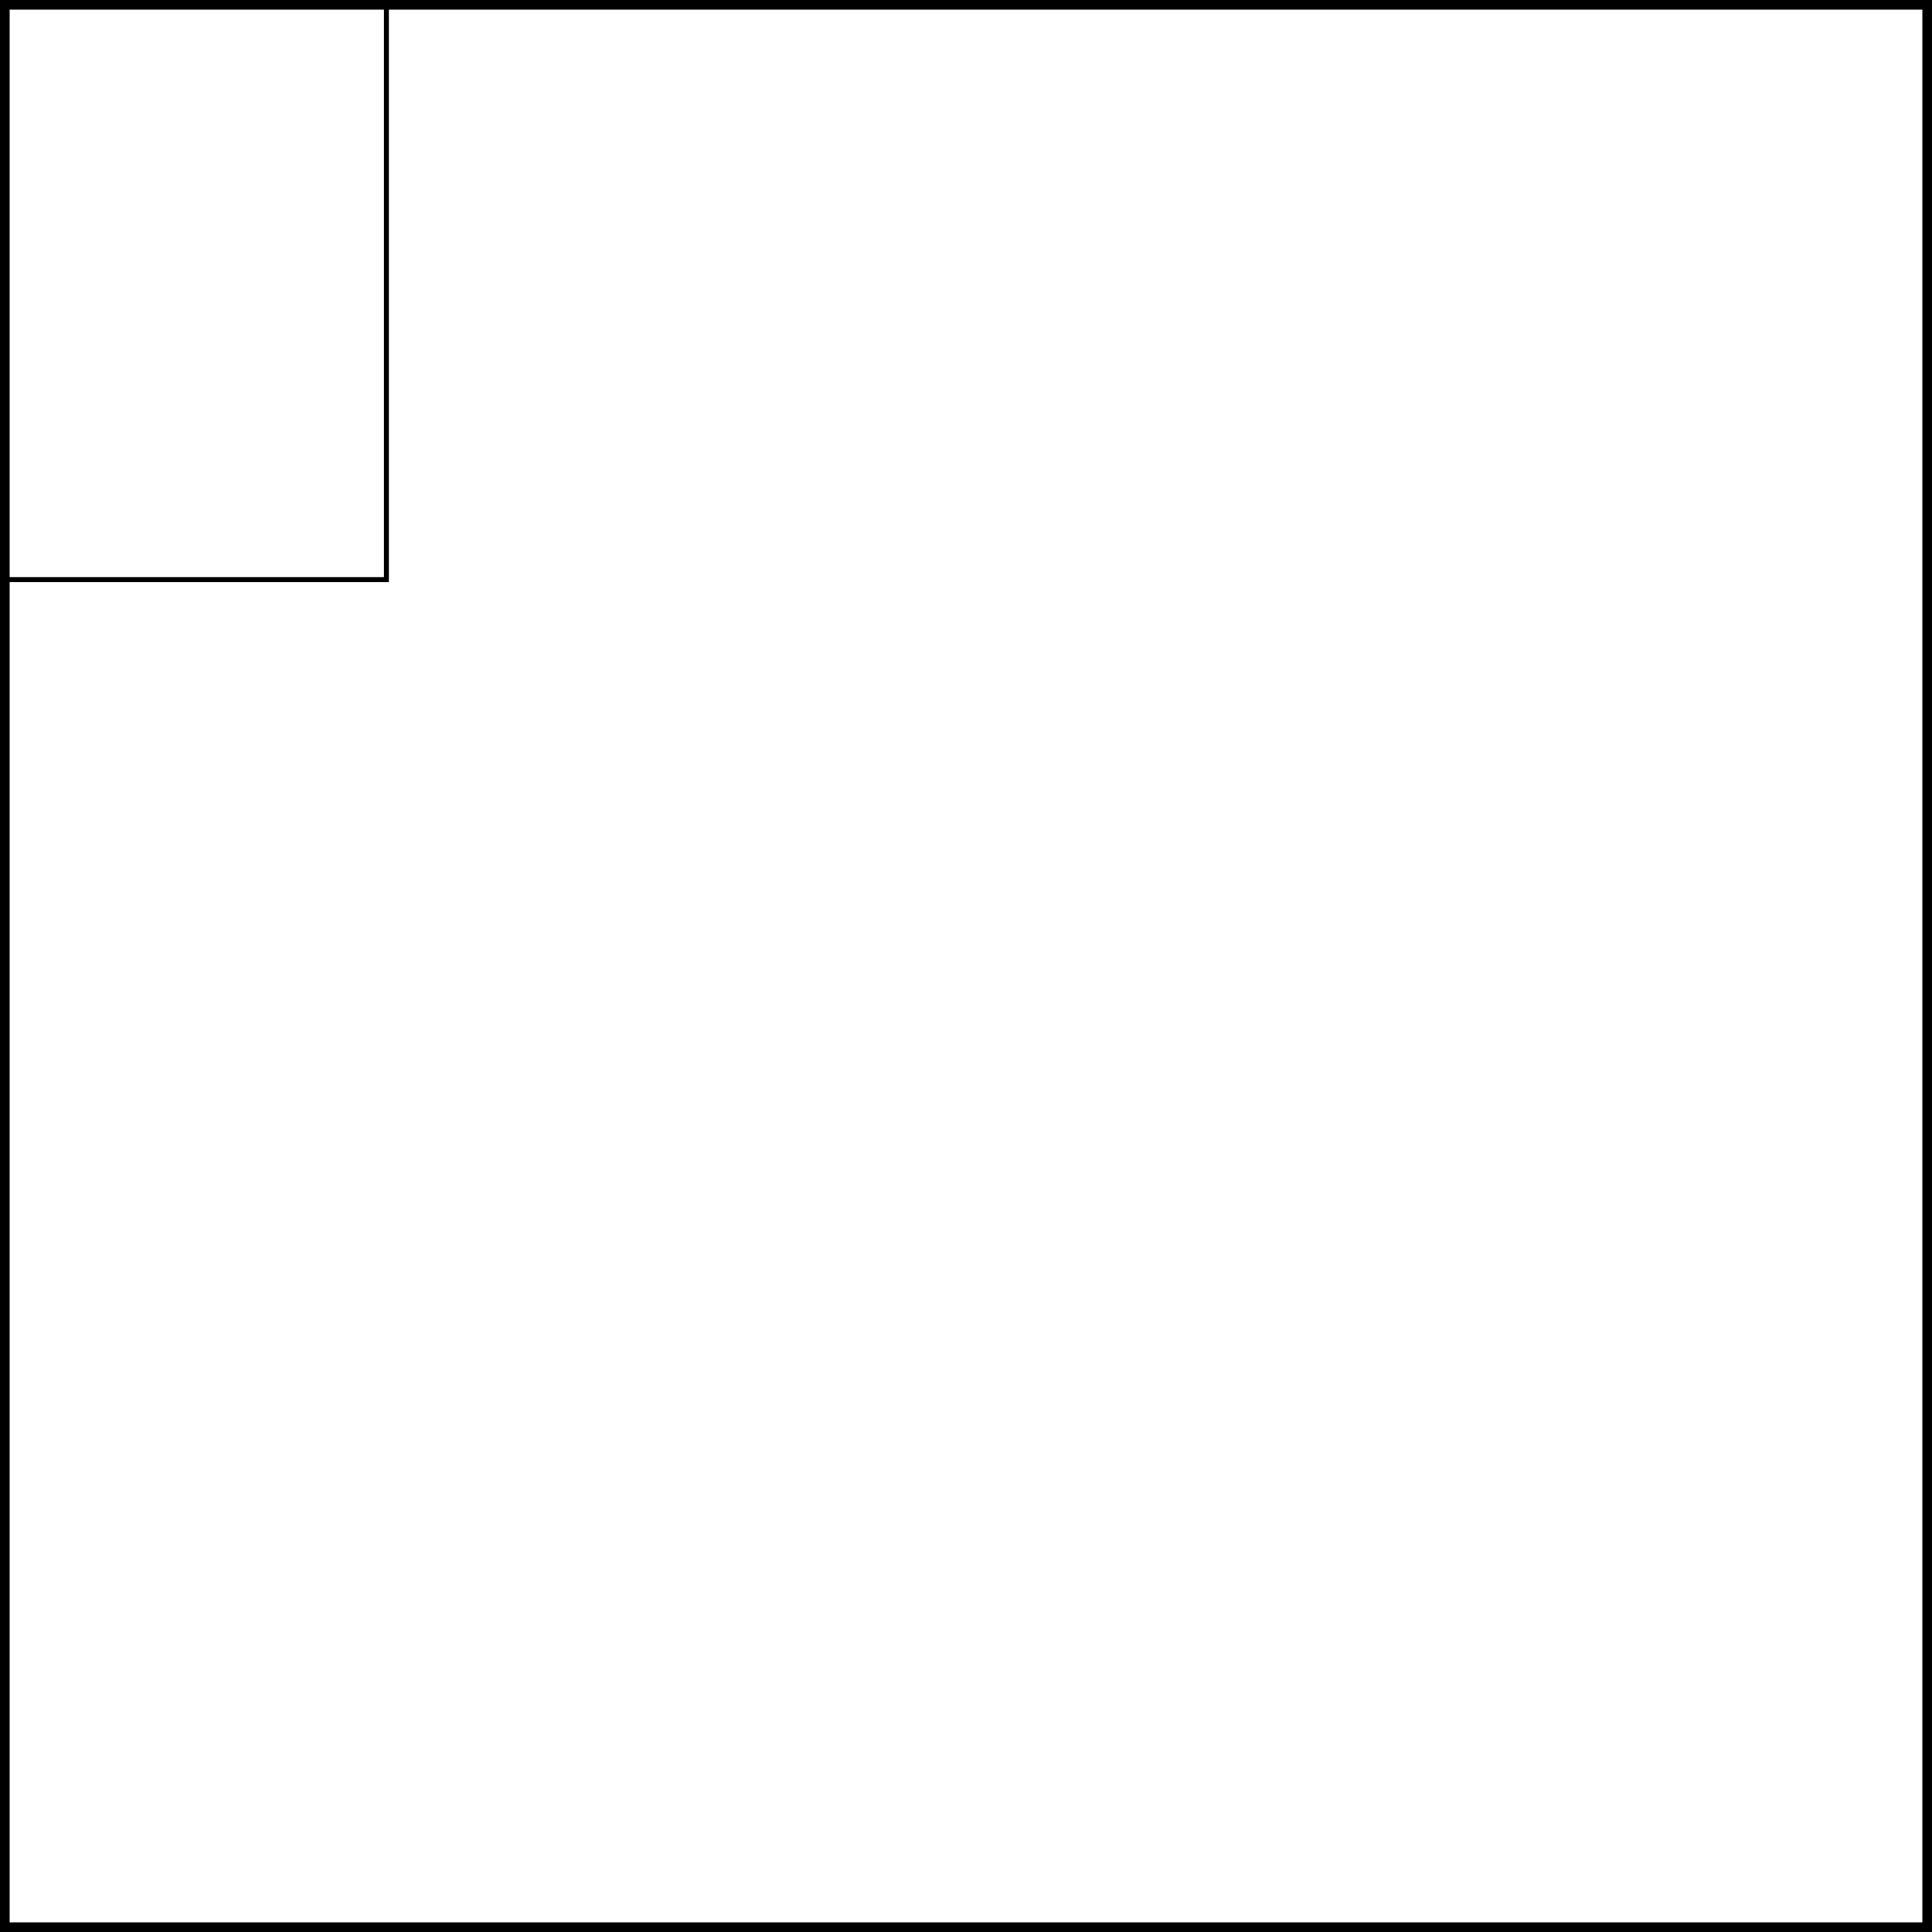
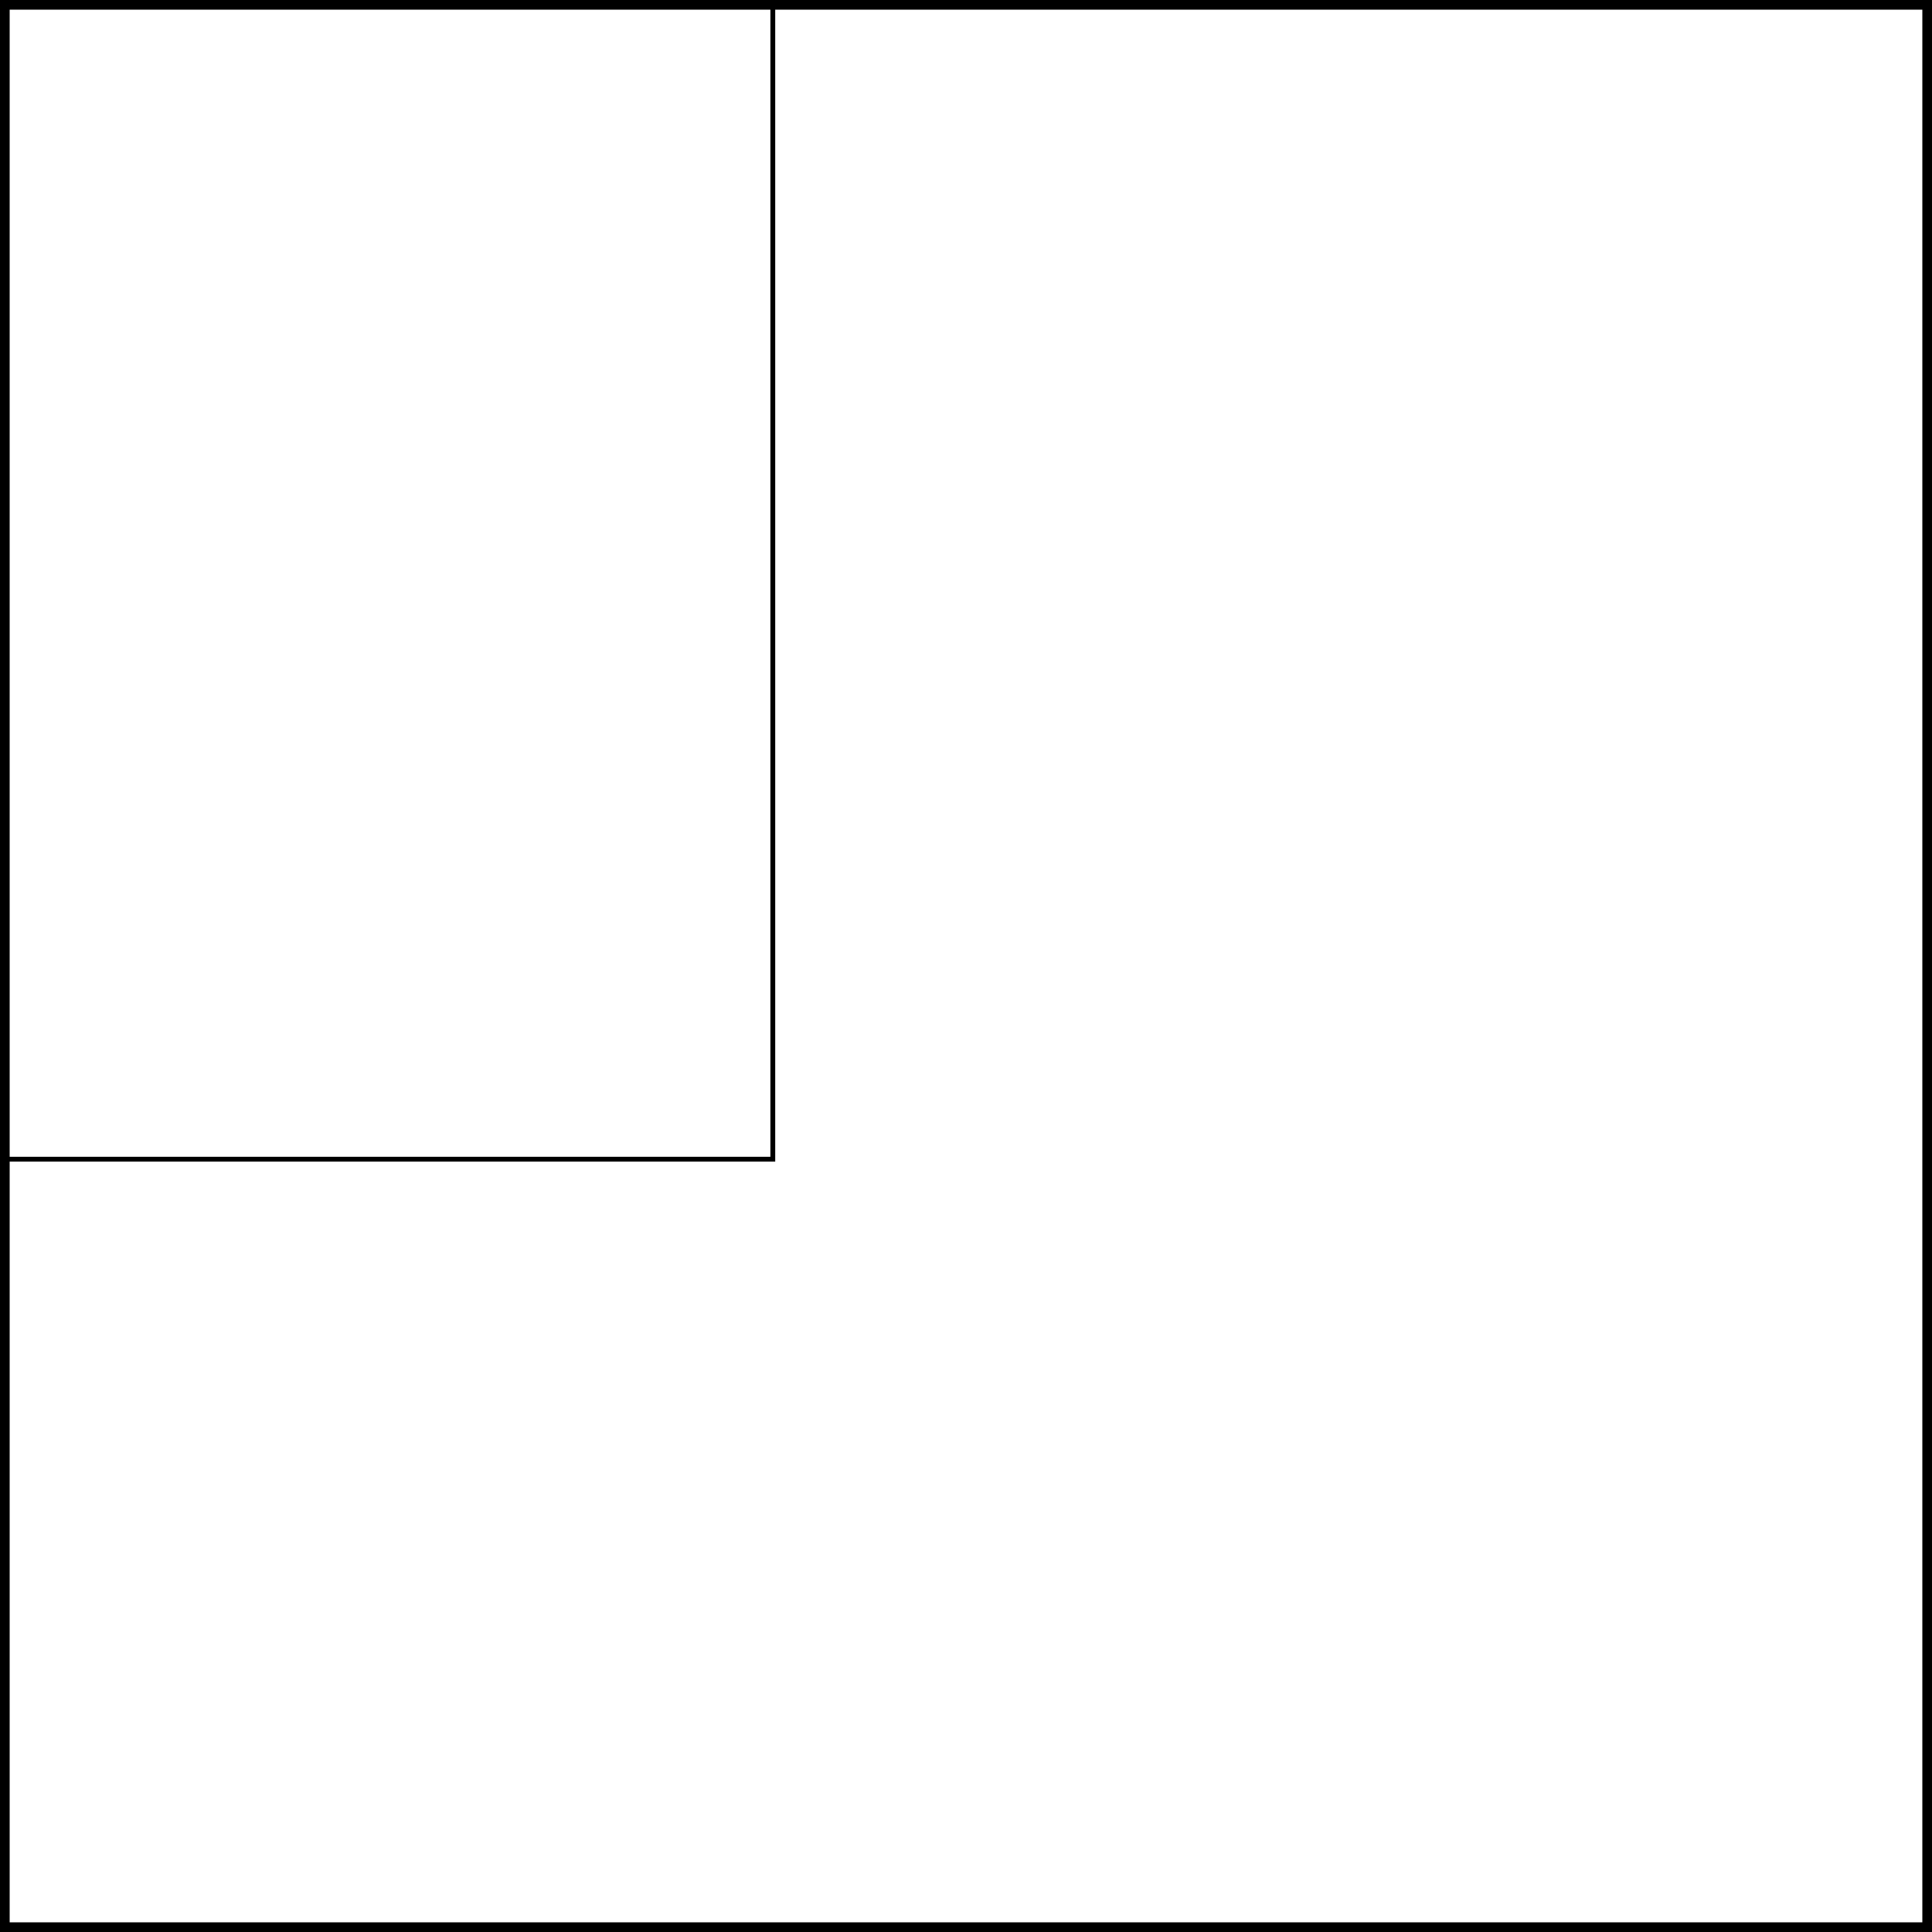
<svg xmlns="http://www.w3.org/2000/svg" viewBox="0 0 100 100">
  <rect x="0" y="0" width="100%" height="100%" stroke="black" stroke-width="1" fill="none" />
-   <rect x="calc(50% - 20/2)" y="calc(50% - 30/2)" width="20" height="30" stroke="black" stroke-width="0.25" fill="none" />
+   <rect x="calc(50% - 40/2)" y="calc(50% - 60/2)" width="40" height="60" stroke="black" stroke-width="0.25" fill="none" />
</svg>
